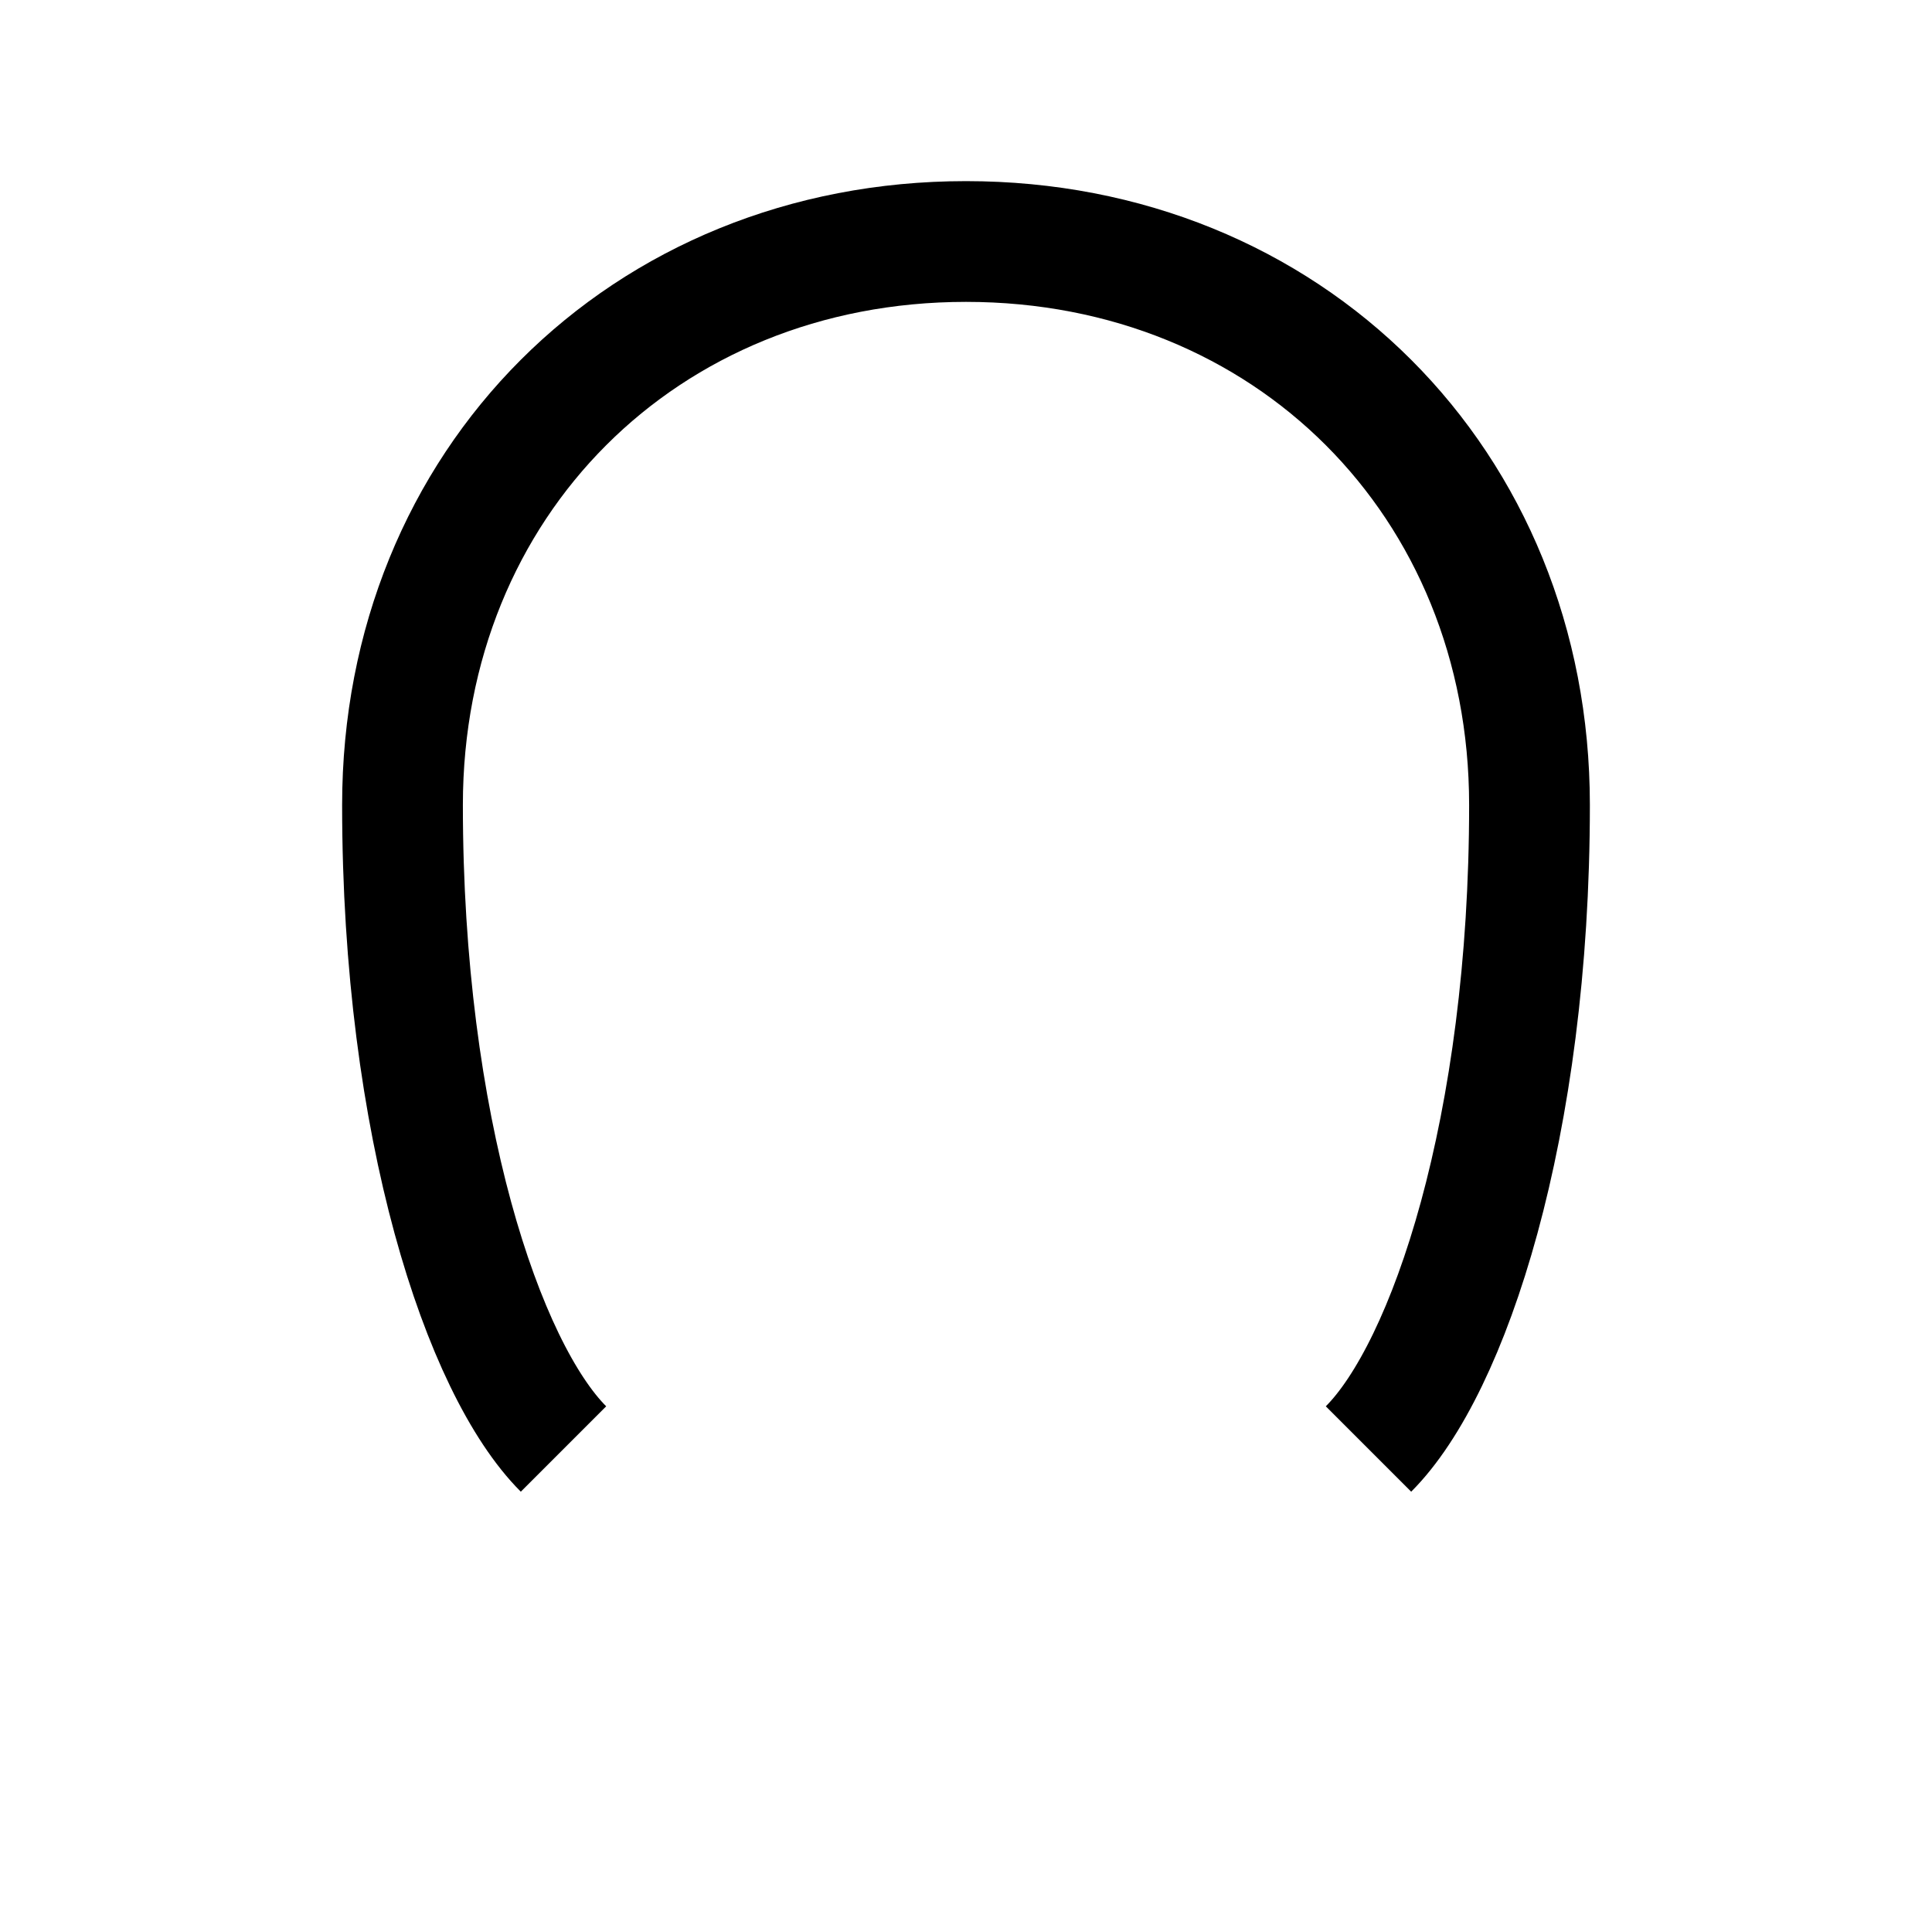
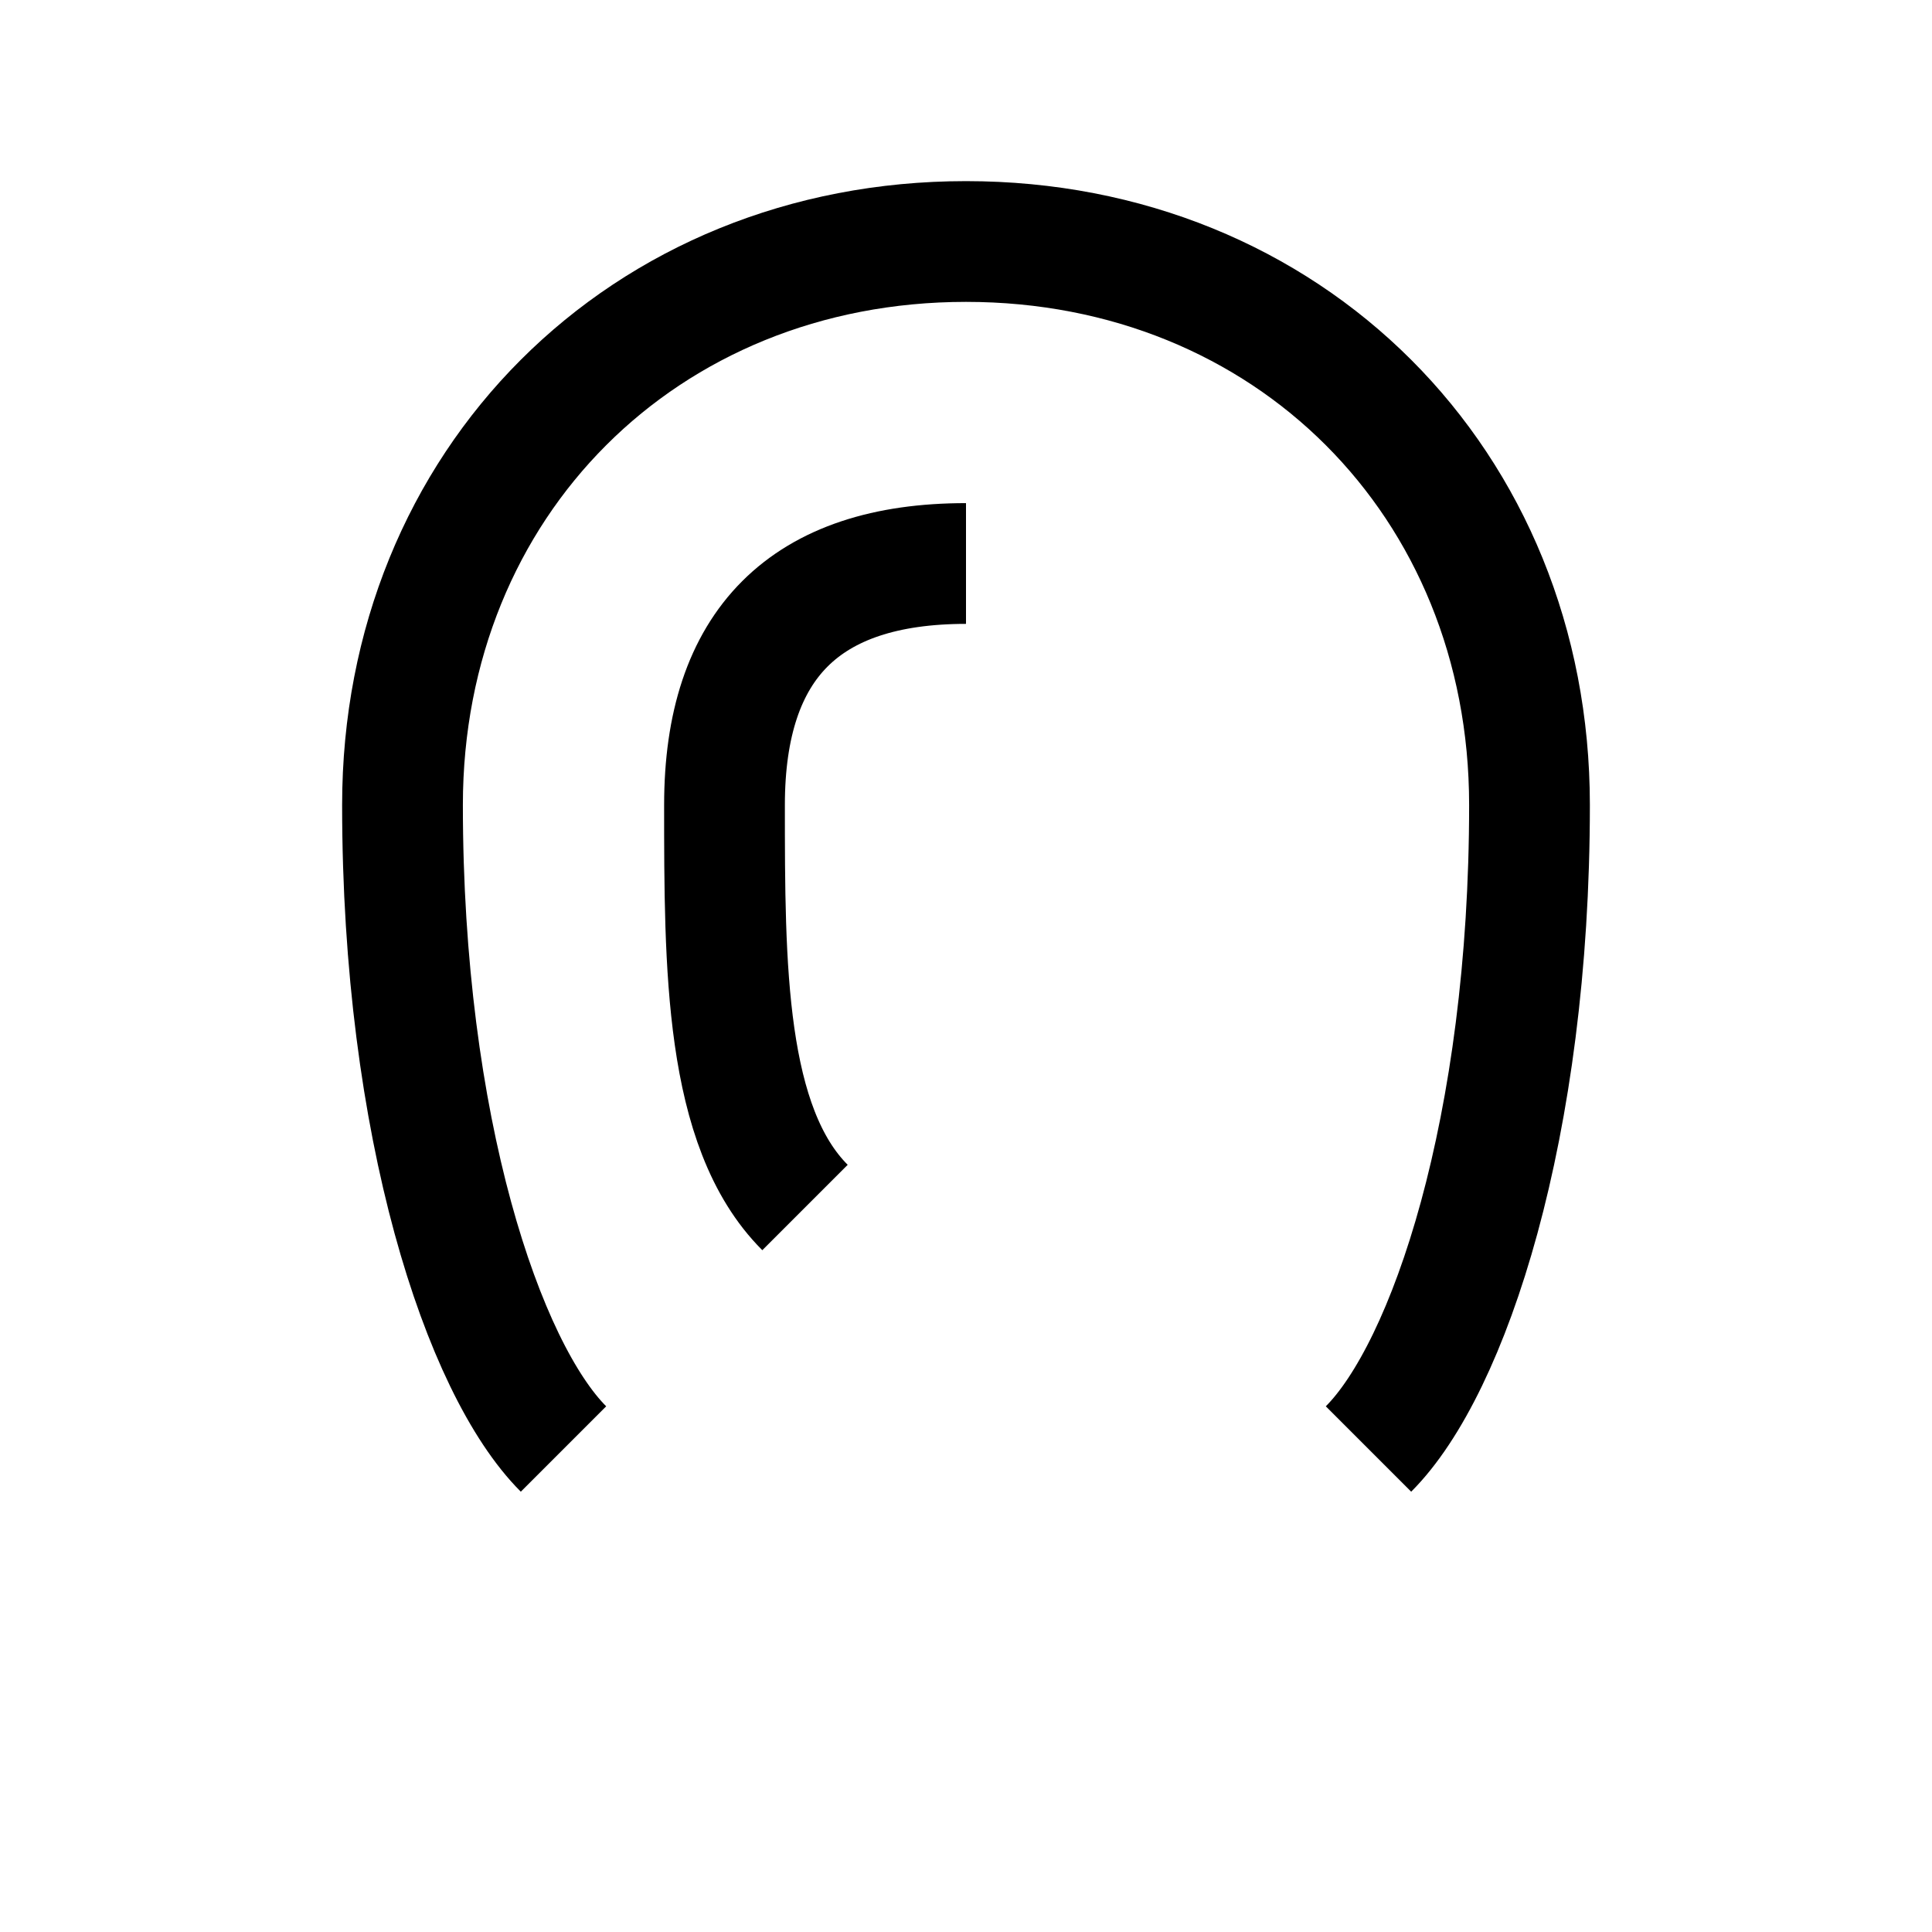
<svg xmlns="http://www.w3.org/2000/svg" width="24" height="24" viewBox="0 0 24 24" fill="none" stroke="#000000" stroke-width="1.5">
  <path d="M12 3c-4 0-7 3-7 7 0 4 1 7 2 8" />
  <path d="M12 3c4 0 7 3 7 7 0 4-1 7-2 8" />
+   <path d="M12 7c-2 0-3 1-3 3 0 2 0 4 1 5" />
</svg>
